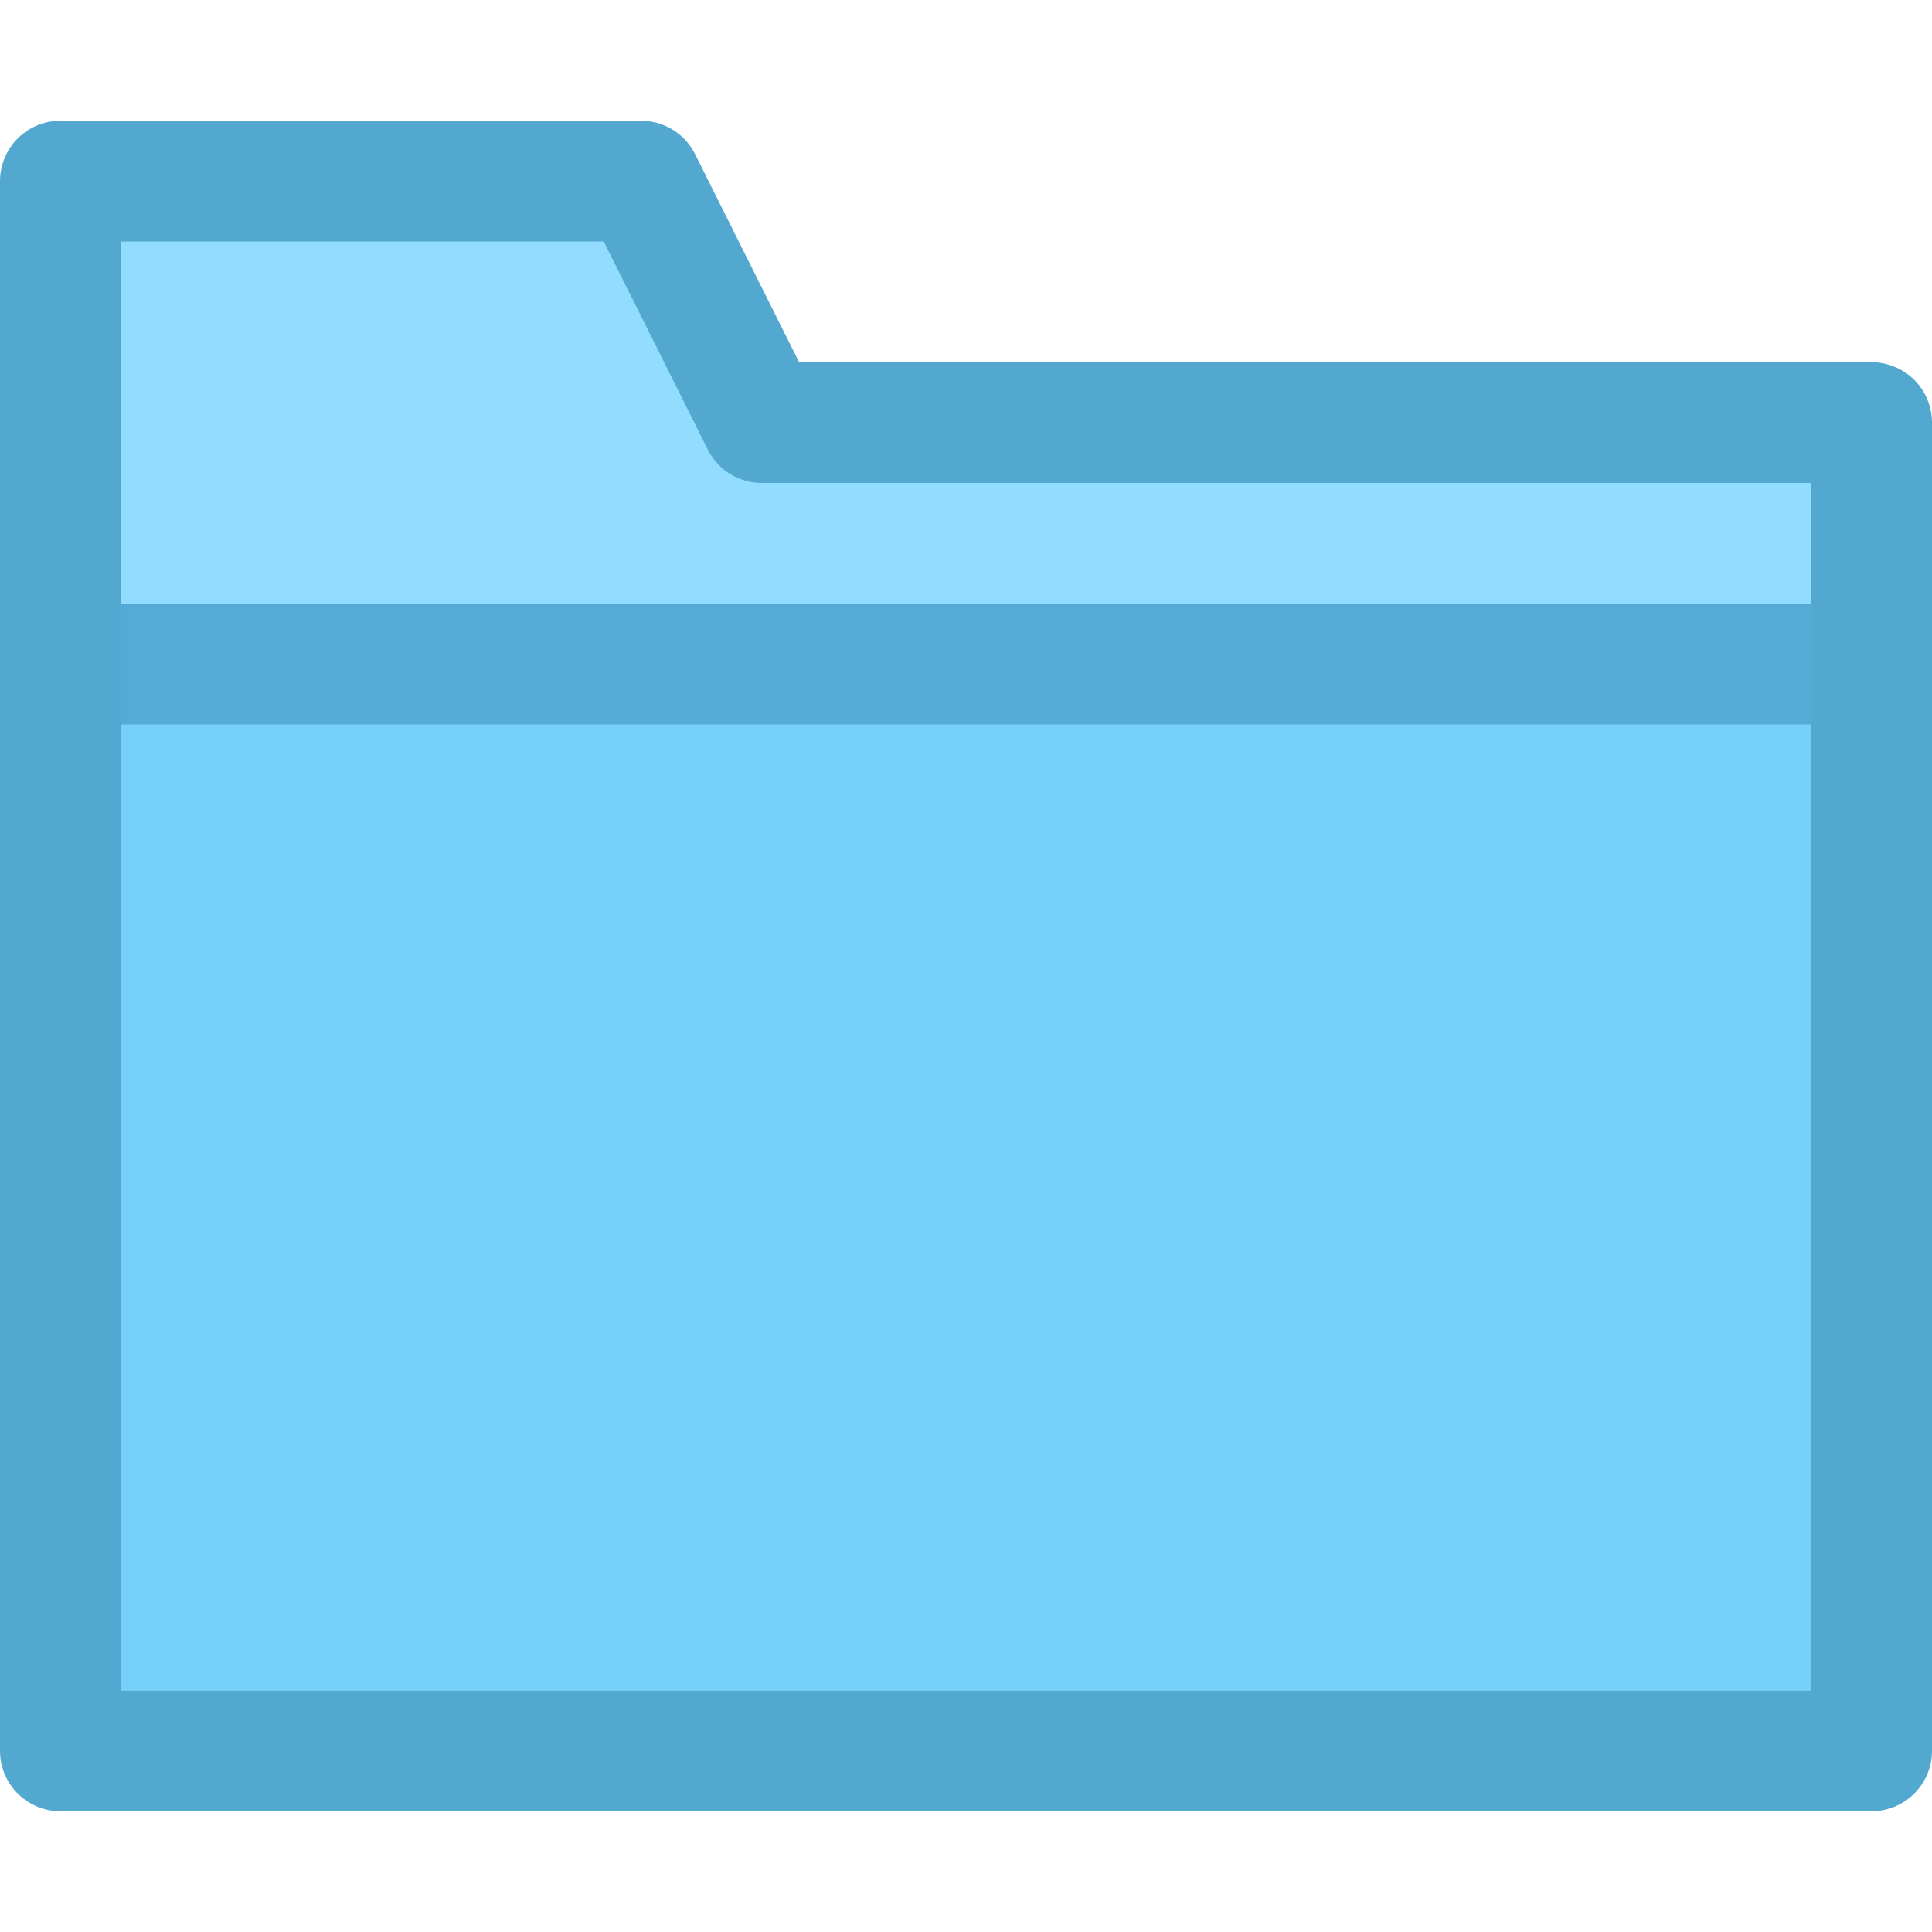
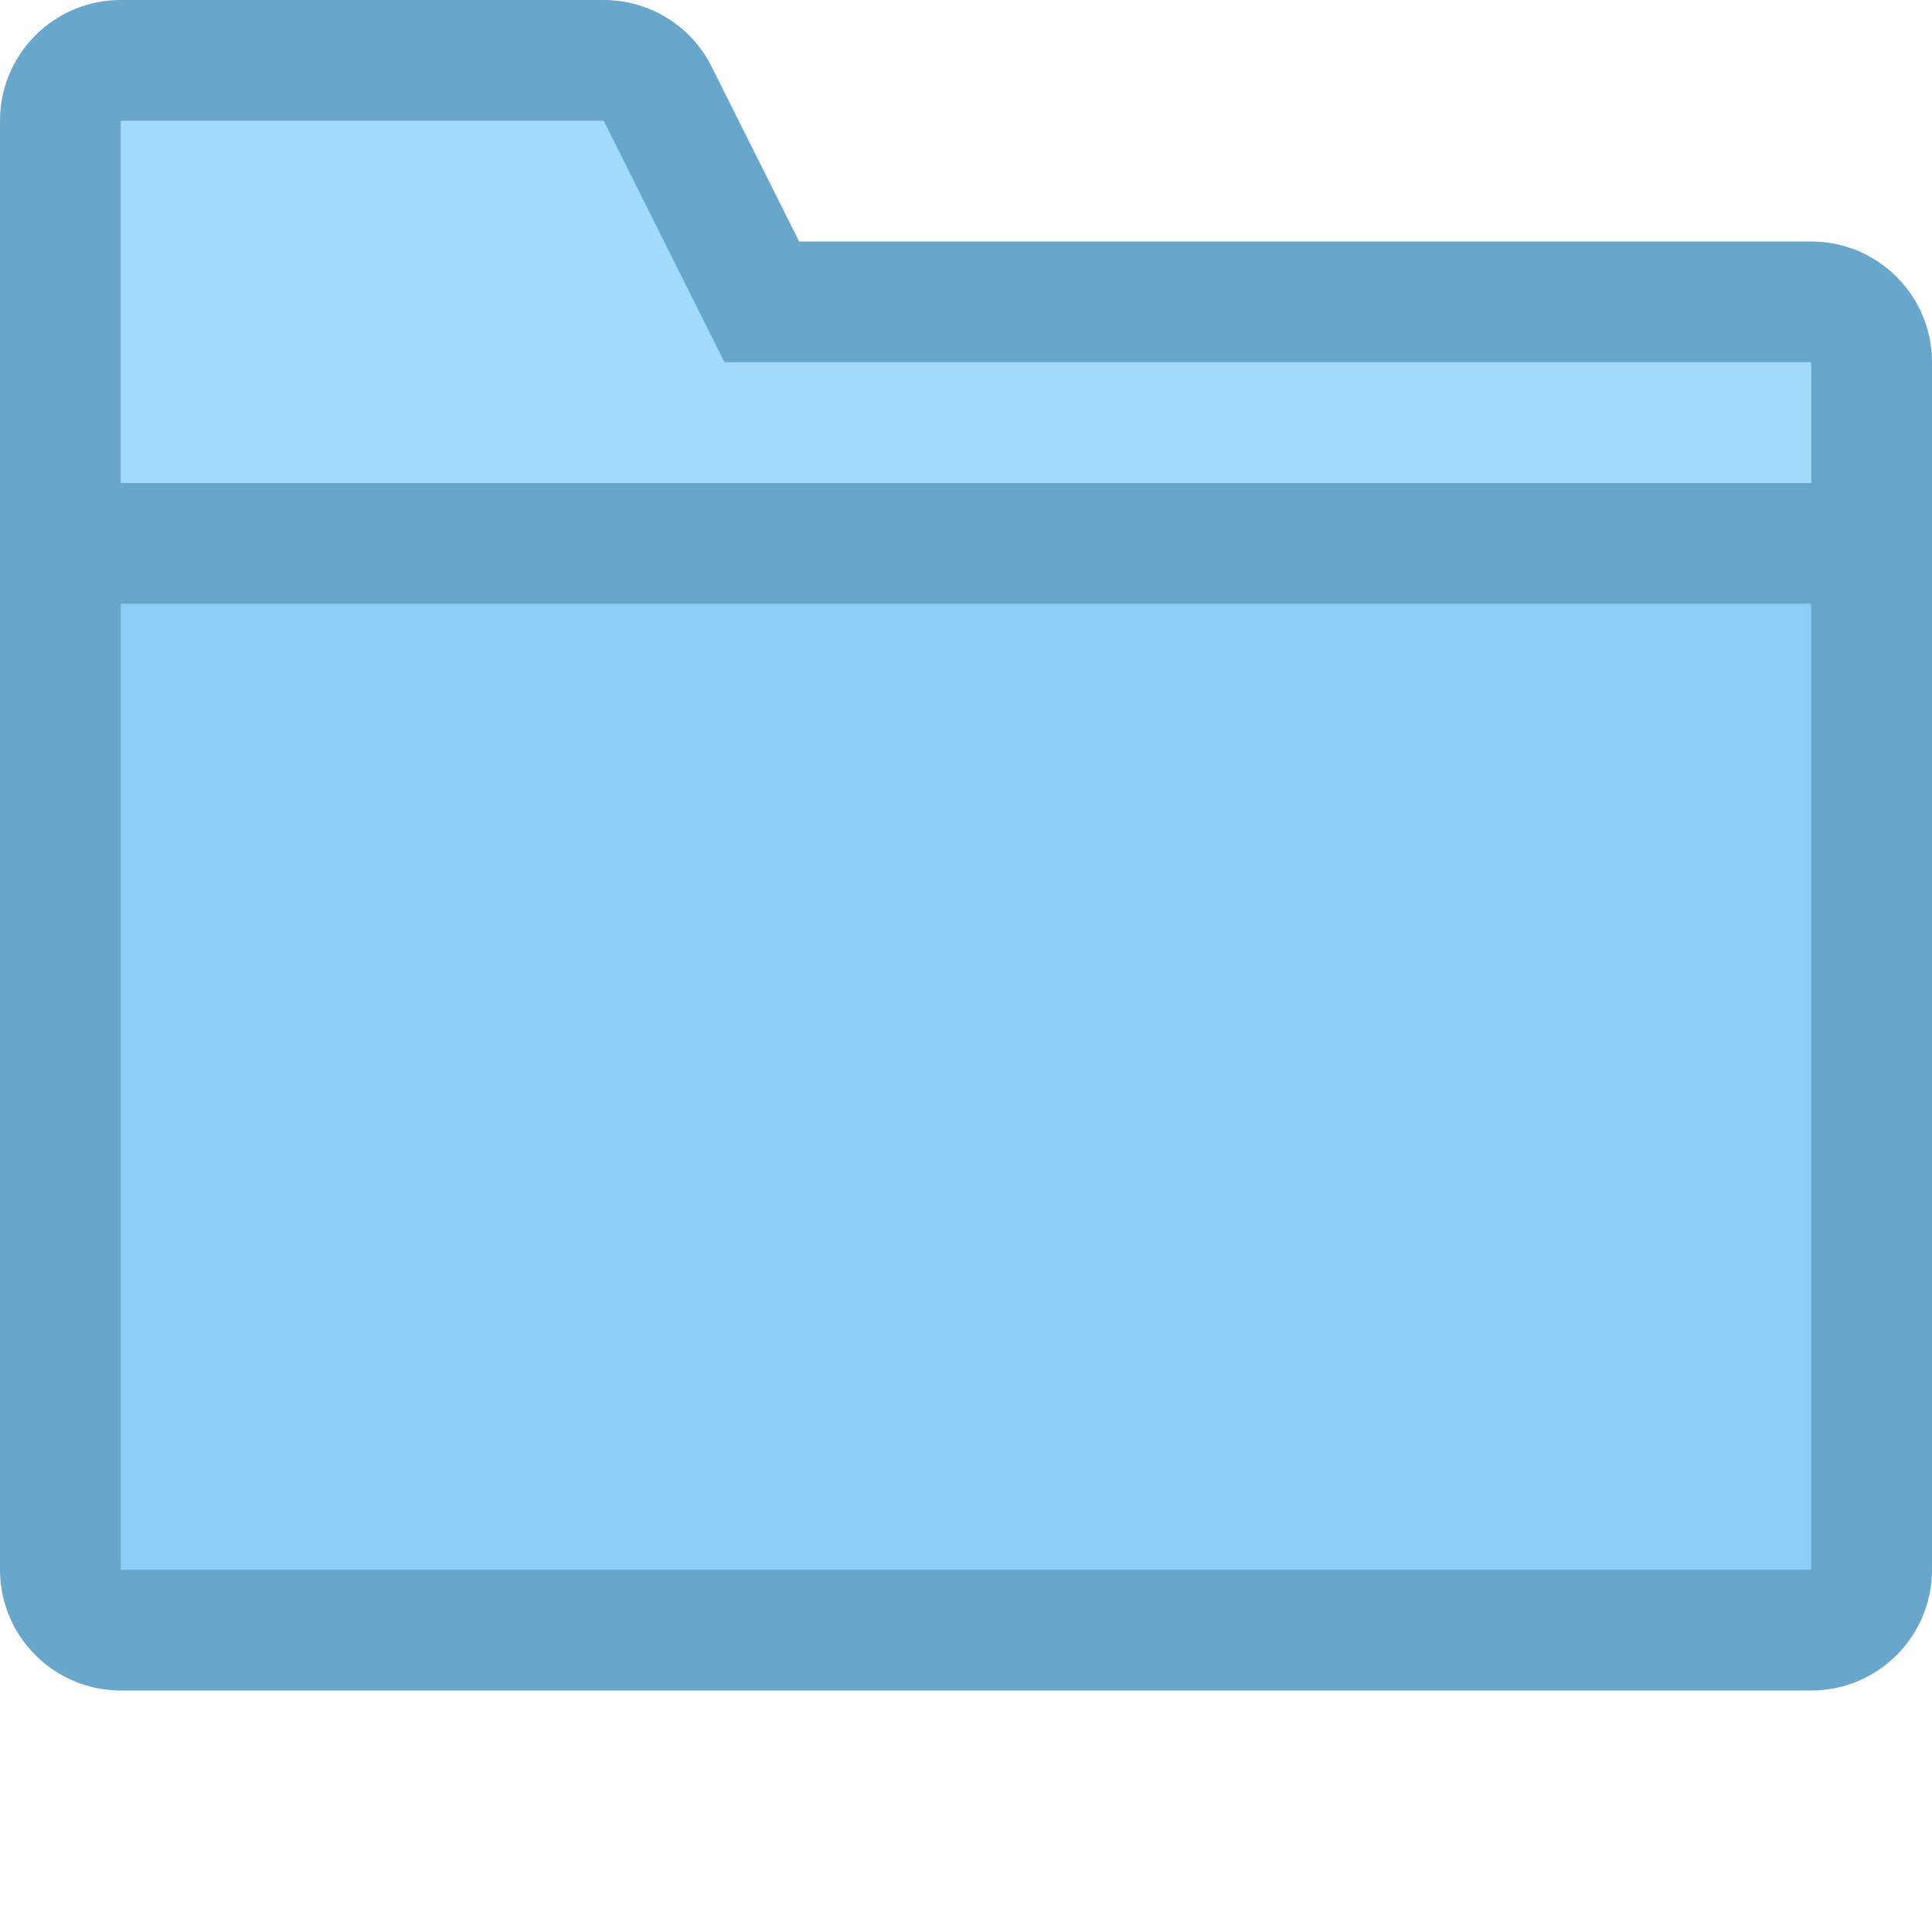
<svg xmlns="http://www.w3.org/2000/svg" width="16px" height="16px" viewBox="0 0 16 16" version="1.1">
  <g id="Icons" stroke="none" stroke-width="1" fill="none" fill-rule="evenodd">
-     <g id="Minimal-Color" transform="translate(-38, 0)" fill-rule="nonzero">
-       <g id="Folder---16" transform="translate(39, 2)">
-         <path d="M5.309,1.5 L14.5,1.5 L14.5,12.5 L-0.5,12.5 L-0.5,-0.5 L4.309,-0.5 L5.309,1.5 Z" id="upper" stroke="#53A8CF" fill="#91DCFF" stroke-linejoin="round" />
-         <polygon id="lower" fill="#77D0FA" points="0 12 14 12 14 3 0 3" />
-         <polygon id="lower" fill="#55ABD5" points="0 4 14 4 14 3 -1.94289029e-16 3" />
+     <g id="minimal-finder" transform="translate(-26, 0)" fill-rule="nonzero">
+       <g id="folder" transform="translate(26, 0)">
+         <path d="M6.618,2 L15,2 C15.552,2 16,2.448 16,3 L16,13 C16,13.552 15.552,14 15,14 L1,14 C0.448,14 0,13.552 0,13 L0,1 C0,0.448 0.448,0 1,0 L5,0 C5.379,0 5.725,0.214 5.894,0.553 L6.618,2 Z" id="body" fill="#69A6CB" />
+         <polygon id="lower" fill="#8CCEF6" points="1 13 15 13 15 5 1 5" />
+         <polygon id="upper" fill="#A2DAFB" points="1 1 5 1 6 3 15 3 15 4 1 4" />
      </g>
    </g>
  </g>
</svg>
